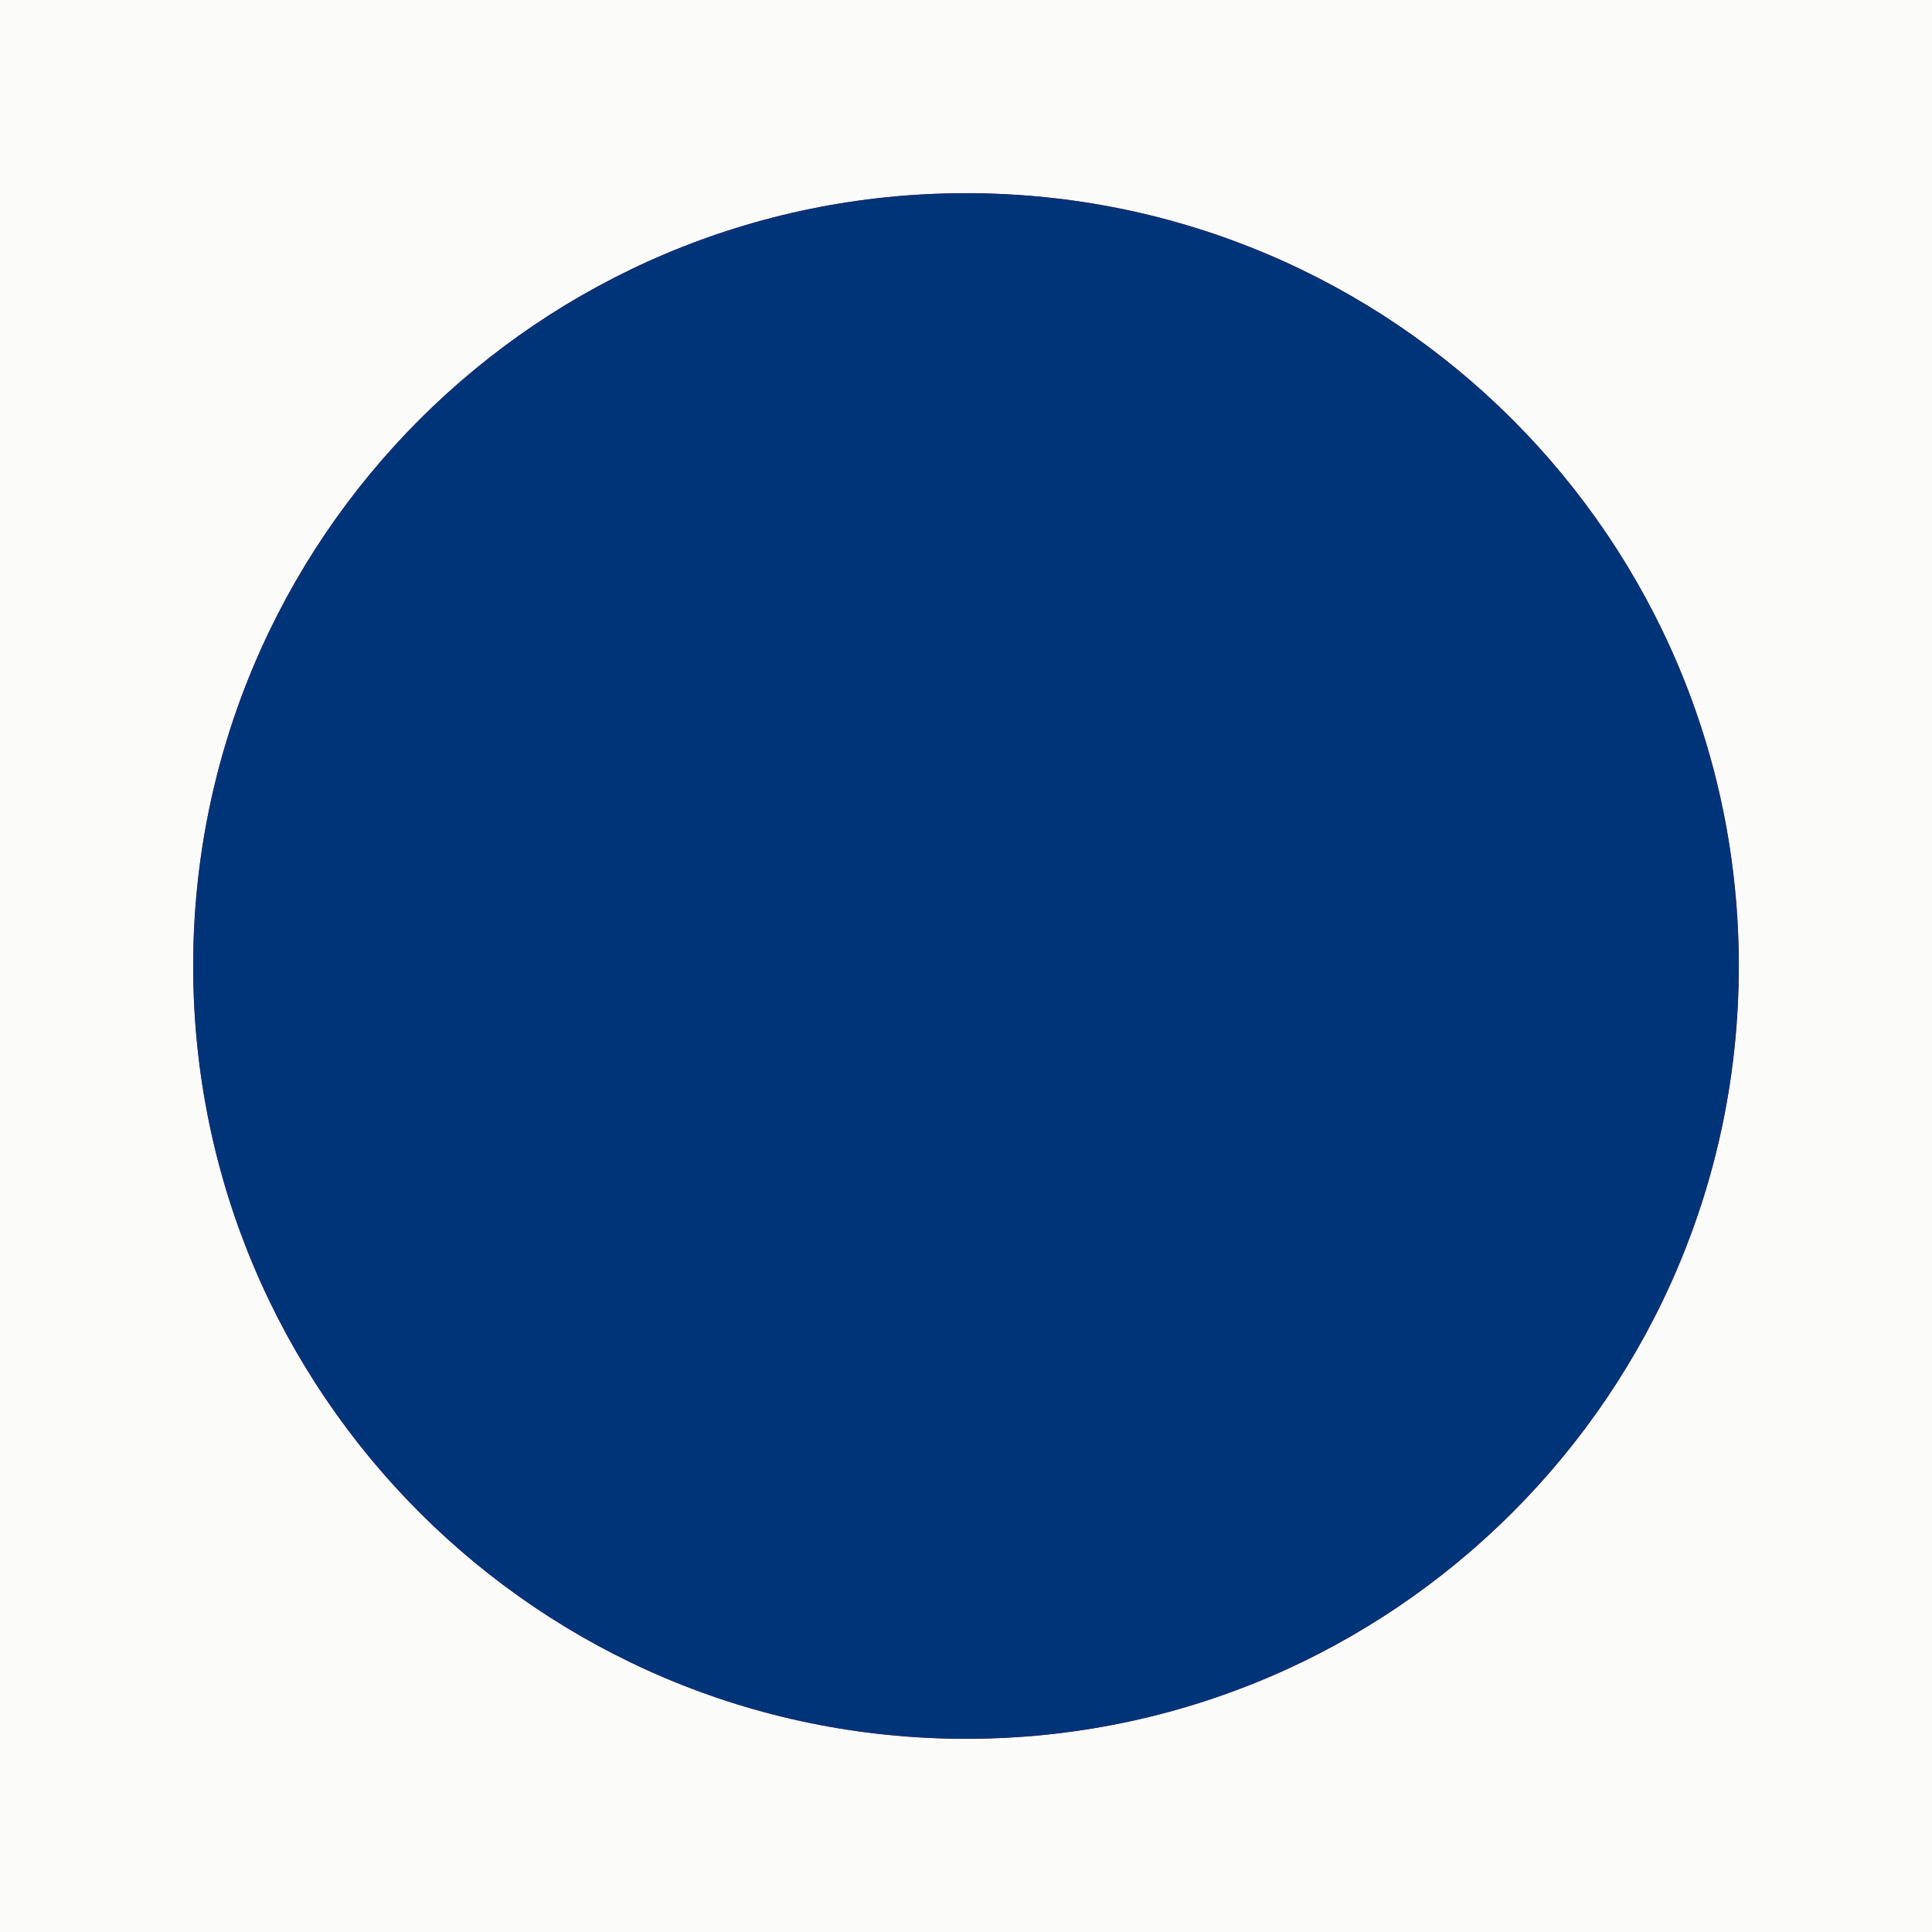
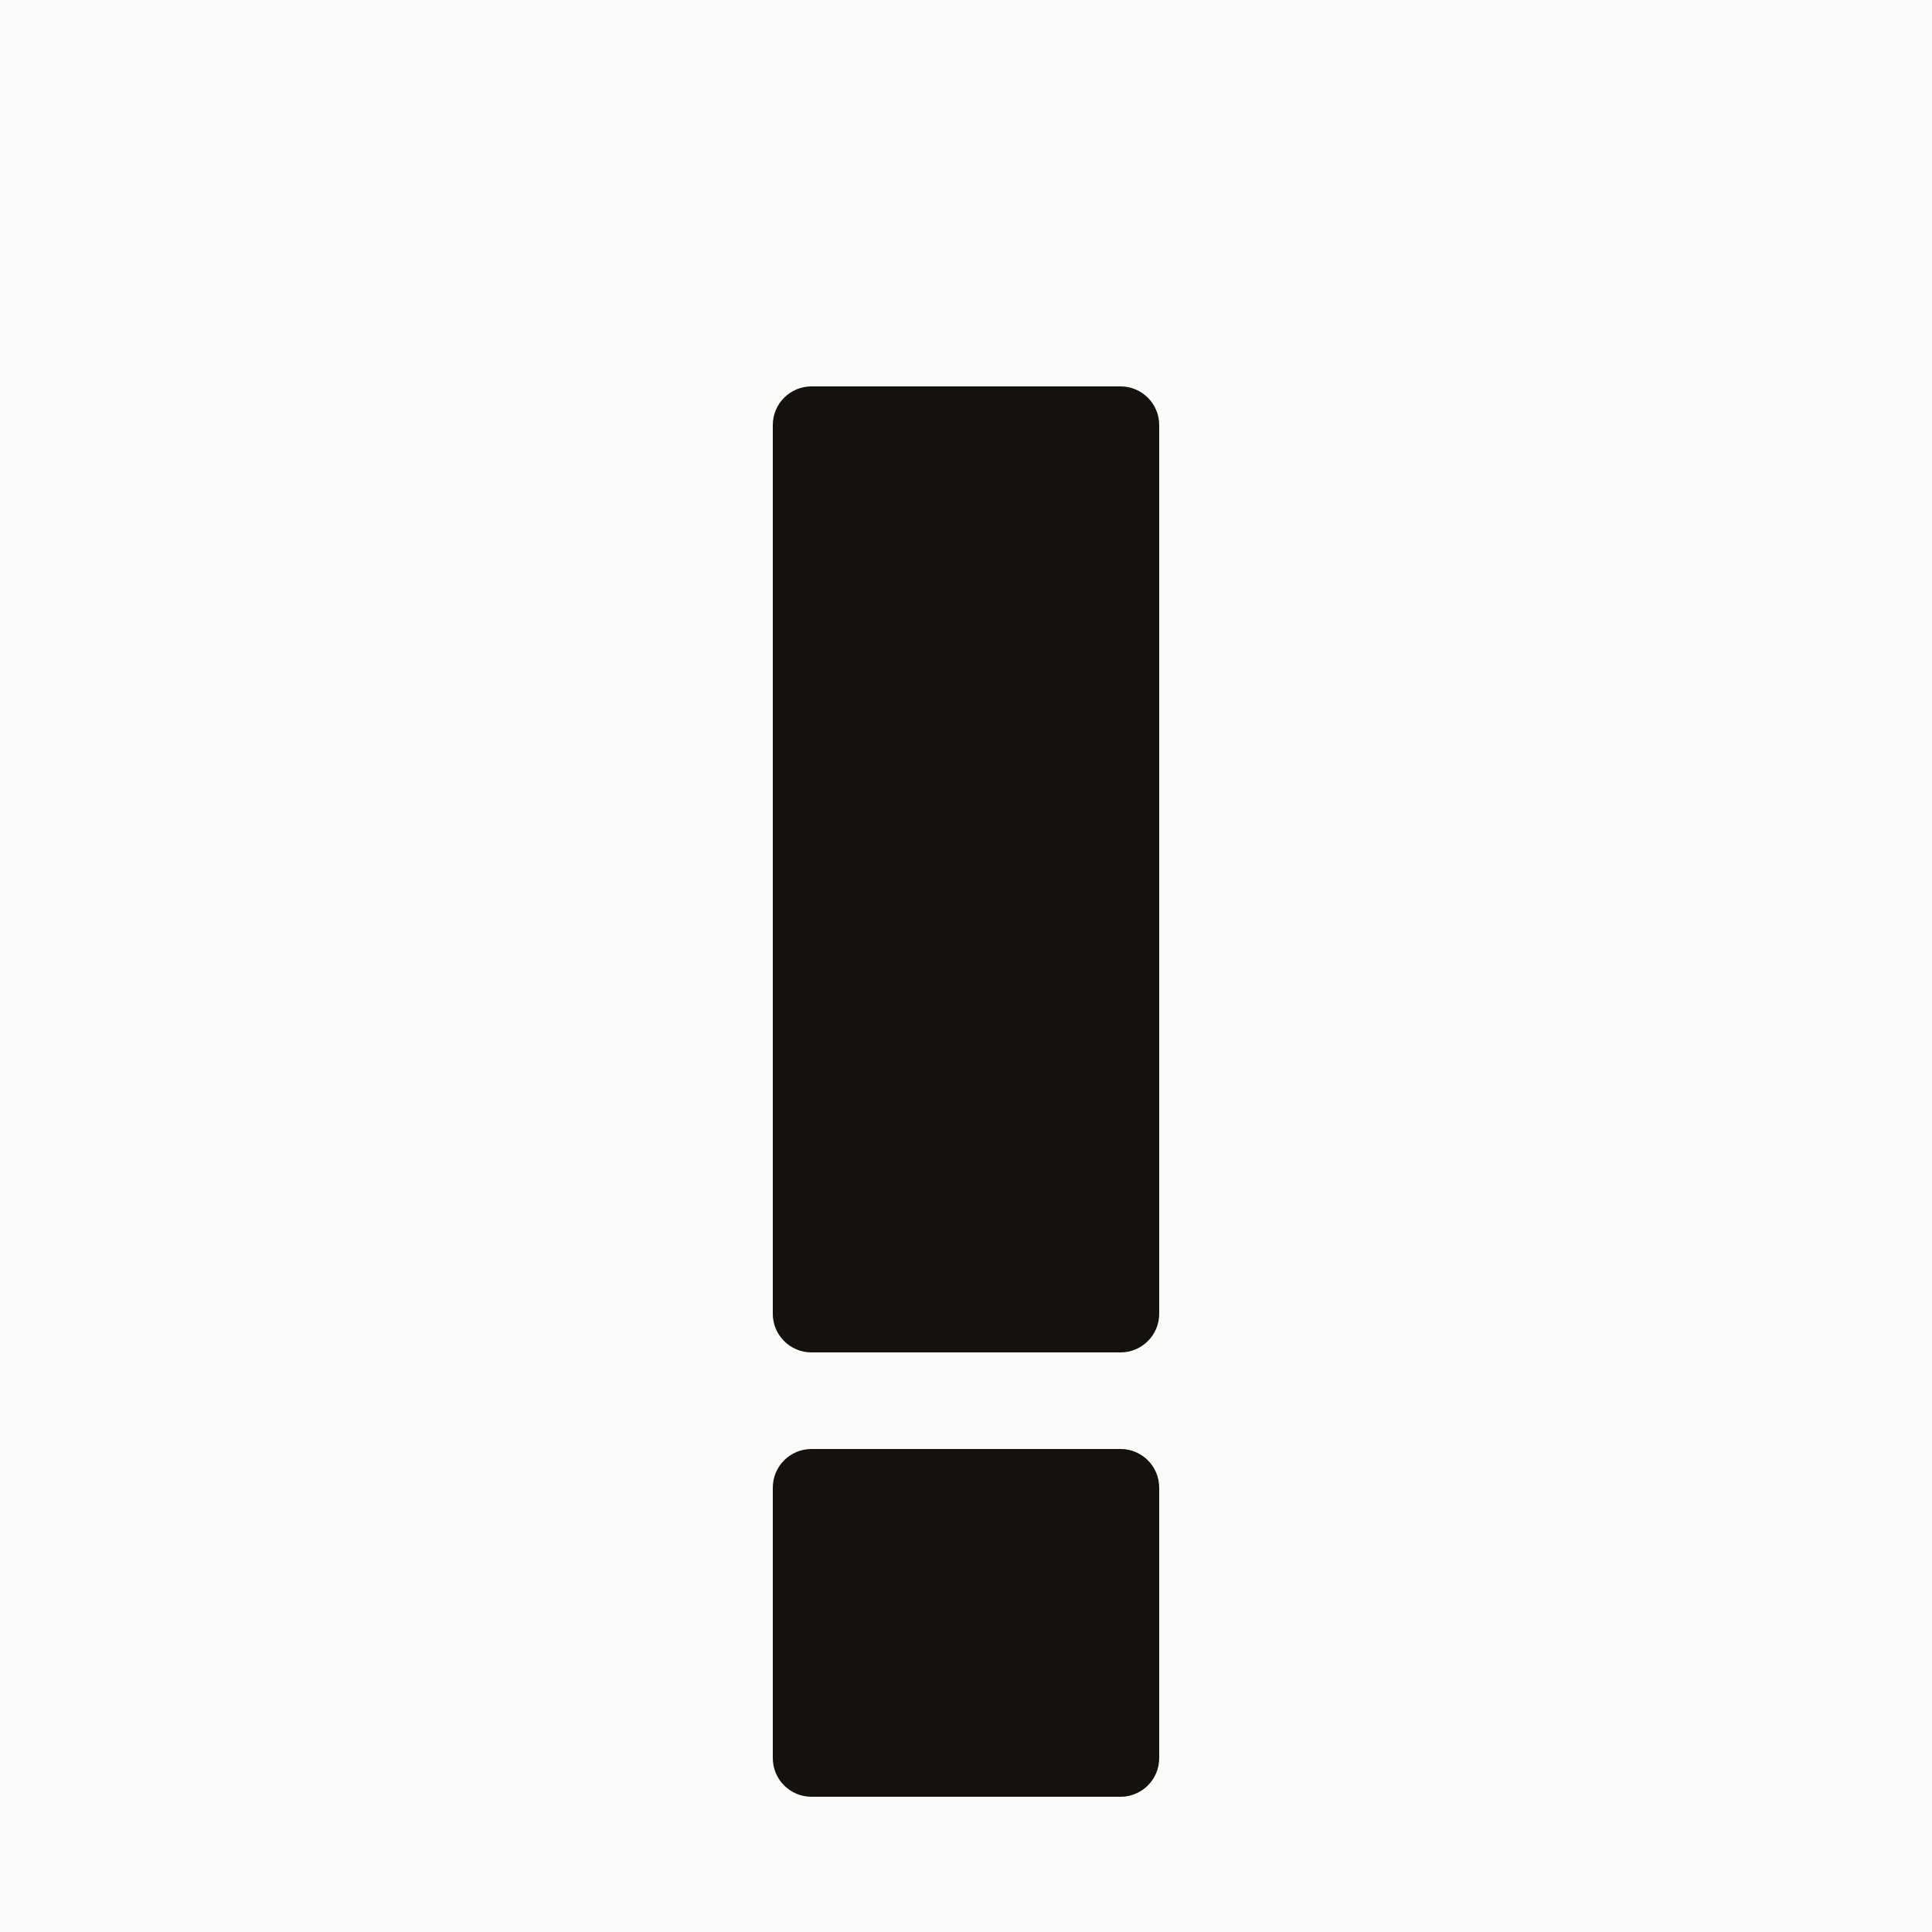
<svg xmlns="http://www.w3.org/2000/svg" viewBox="0 0 100 100">
  <rect width="100" height="100" fill="#fbfbf9" />
-   <circle cx="50" cy="50" r="40" fill="#c60c30" clip-path="polygon(0 0, 100 0, 100 50, 0 50)" />
-   <circle cx="50" cy="50" r="40" fill="#003478" clip-path="polygon(0 50, 100 50, 100 100, 0 100)" />
+   <rect x="40" y="20" width="20" height="50" fill="#15120d" rx="2" />
+   <rect x="40" y="75" width="20" height="18" fill="#15120d" rx="2" />
</svg>
